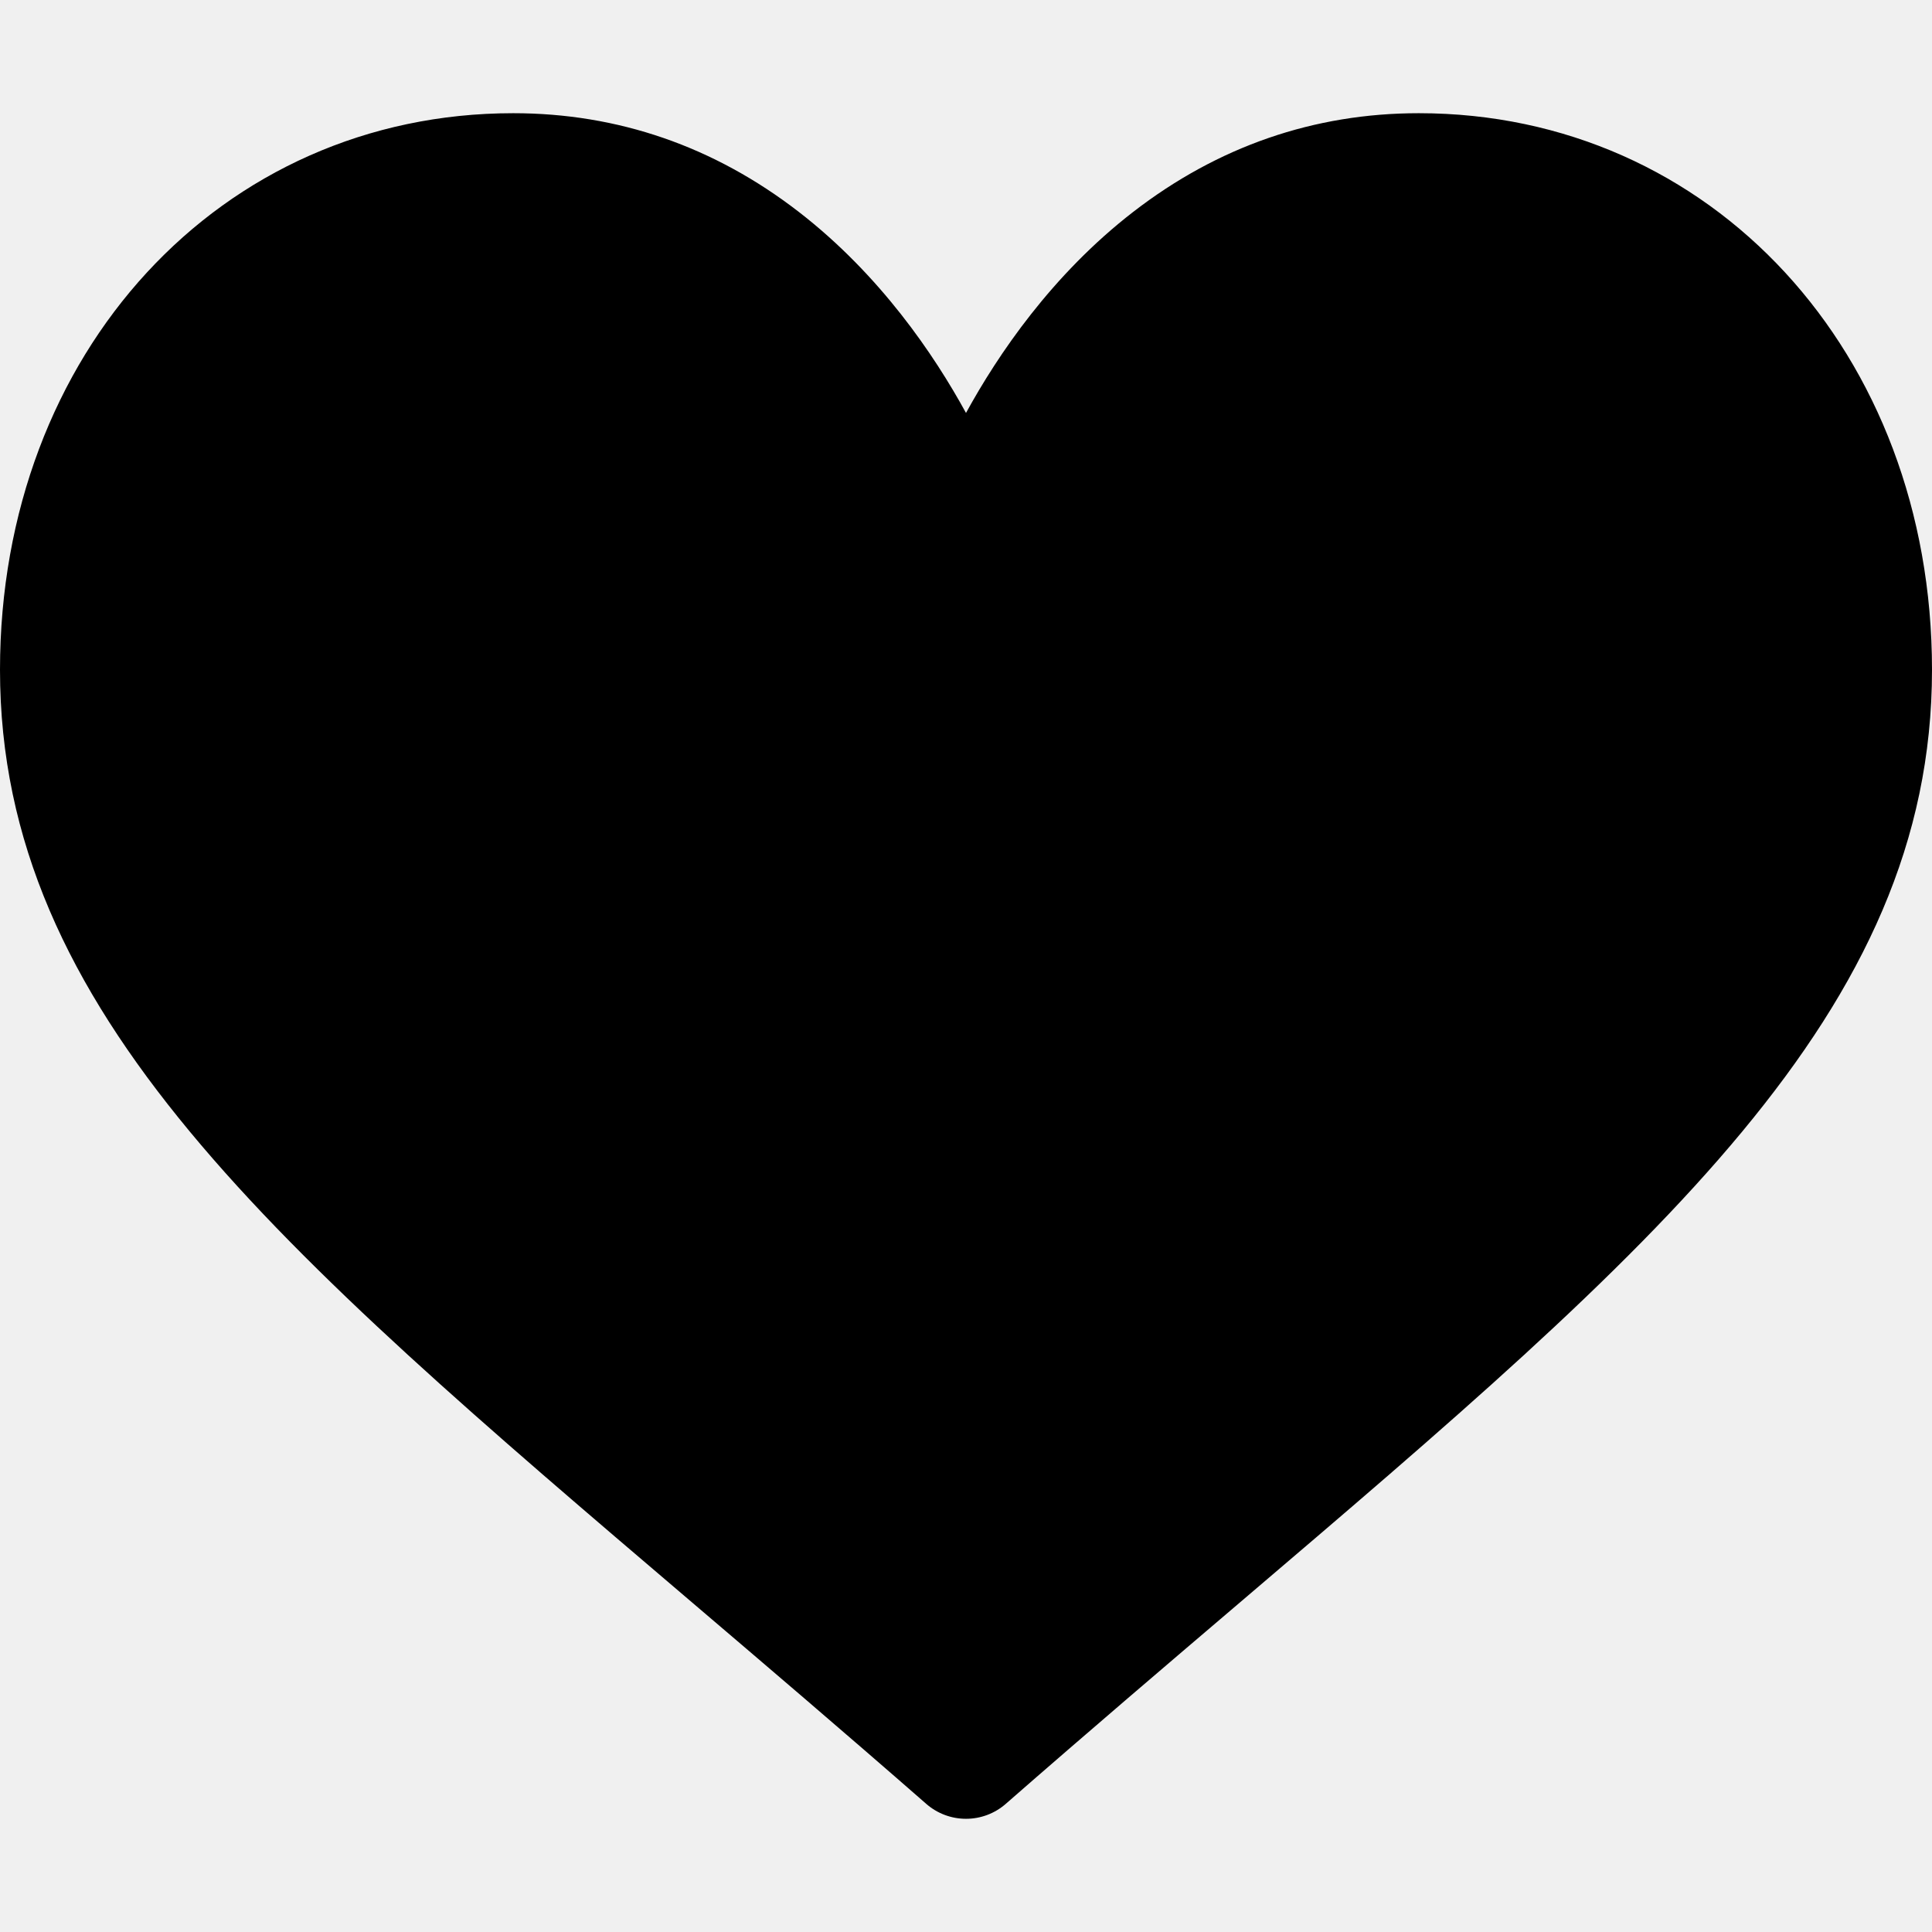
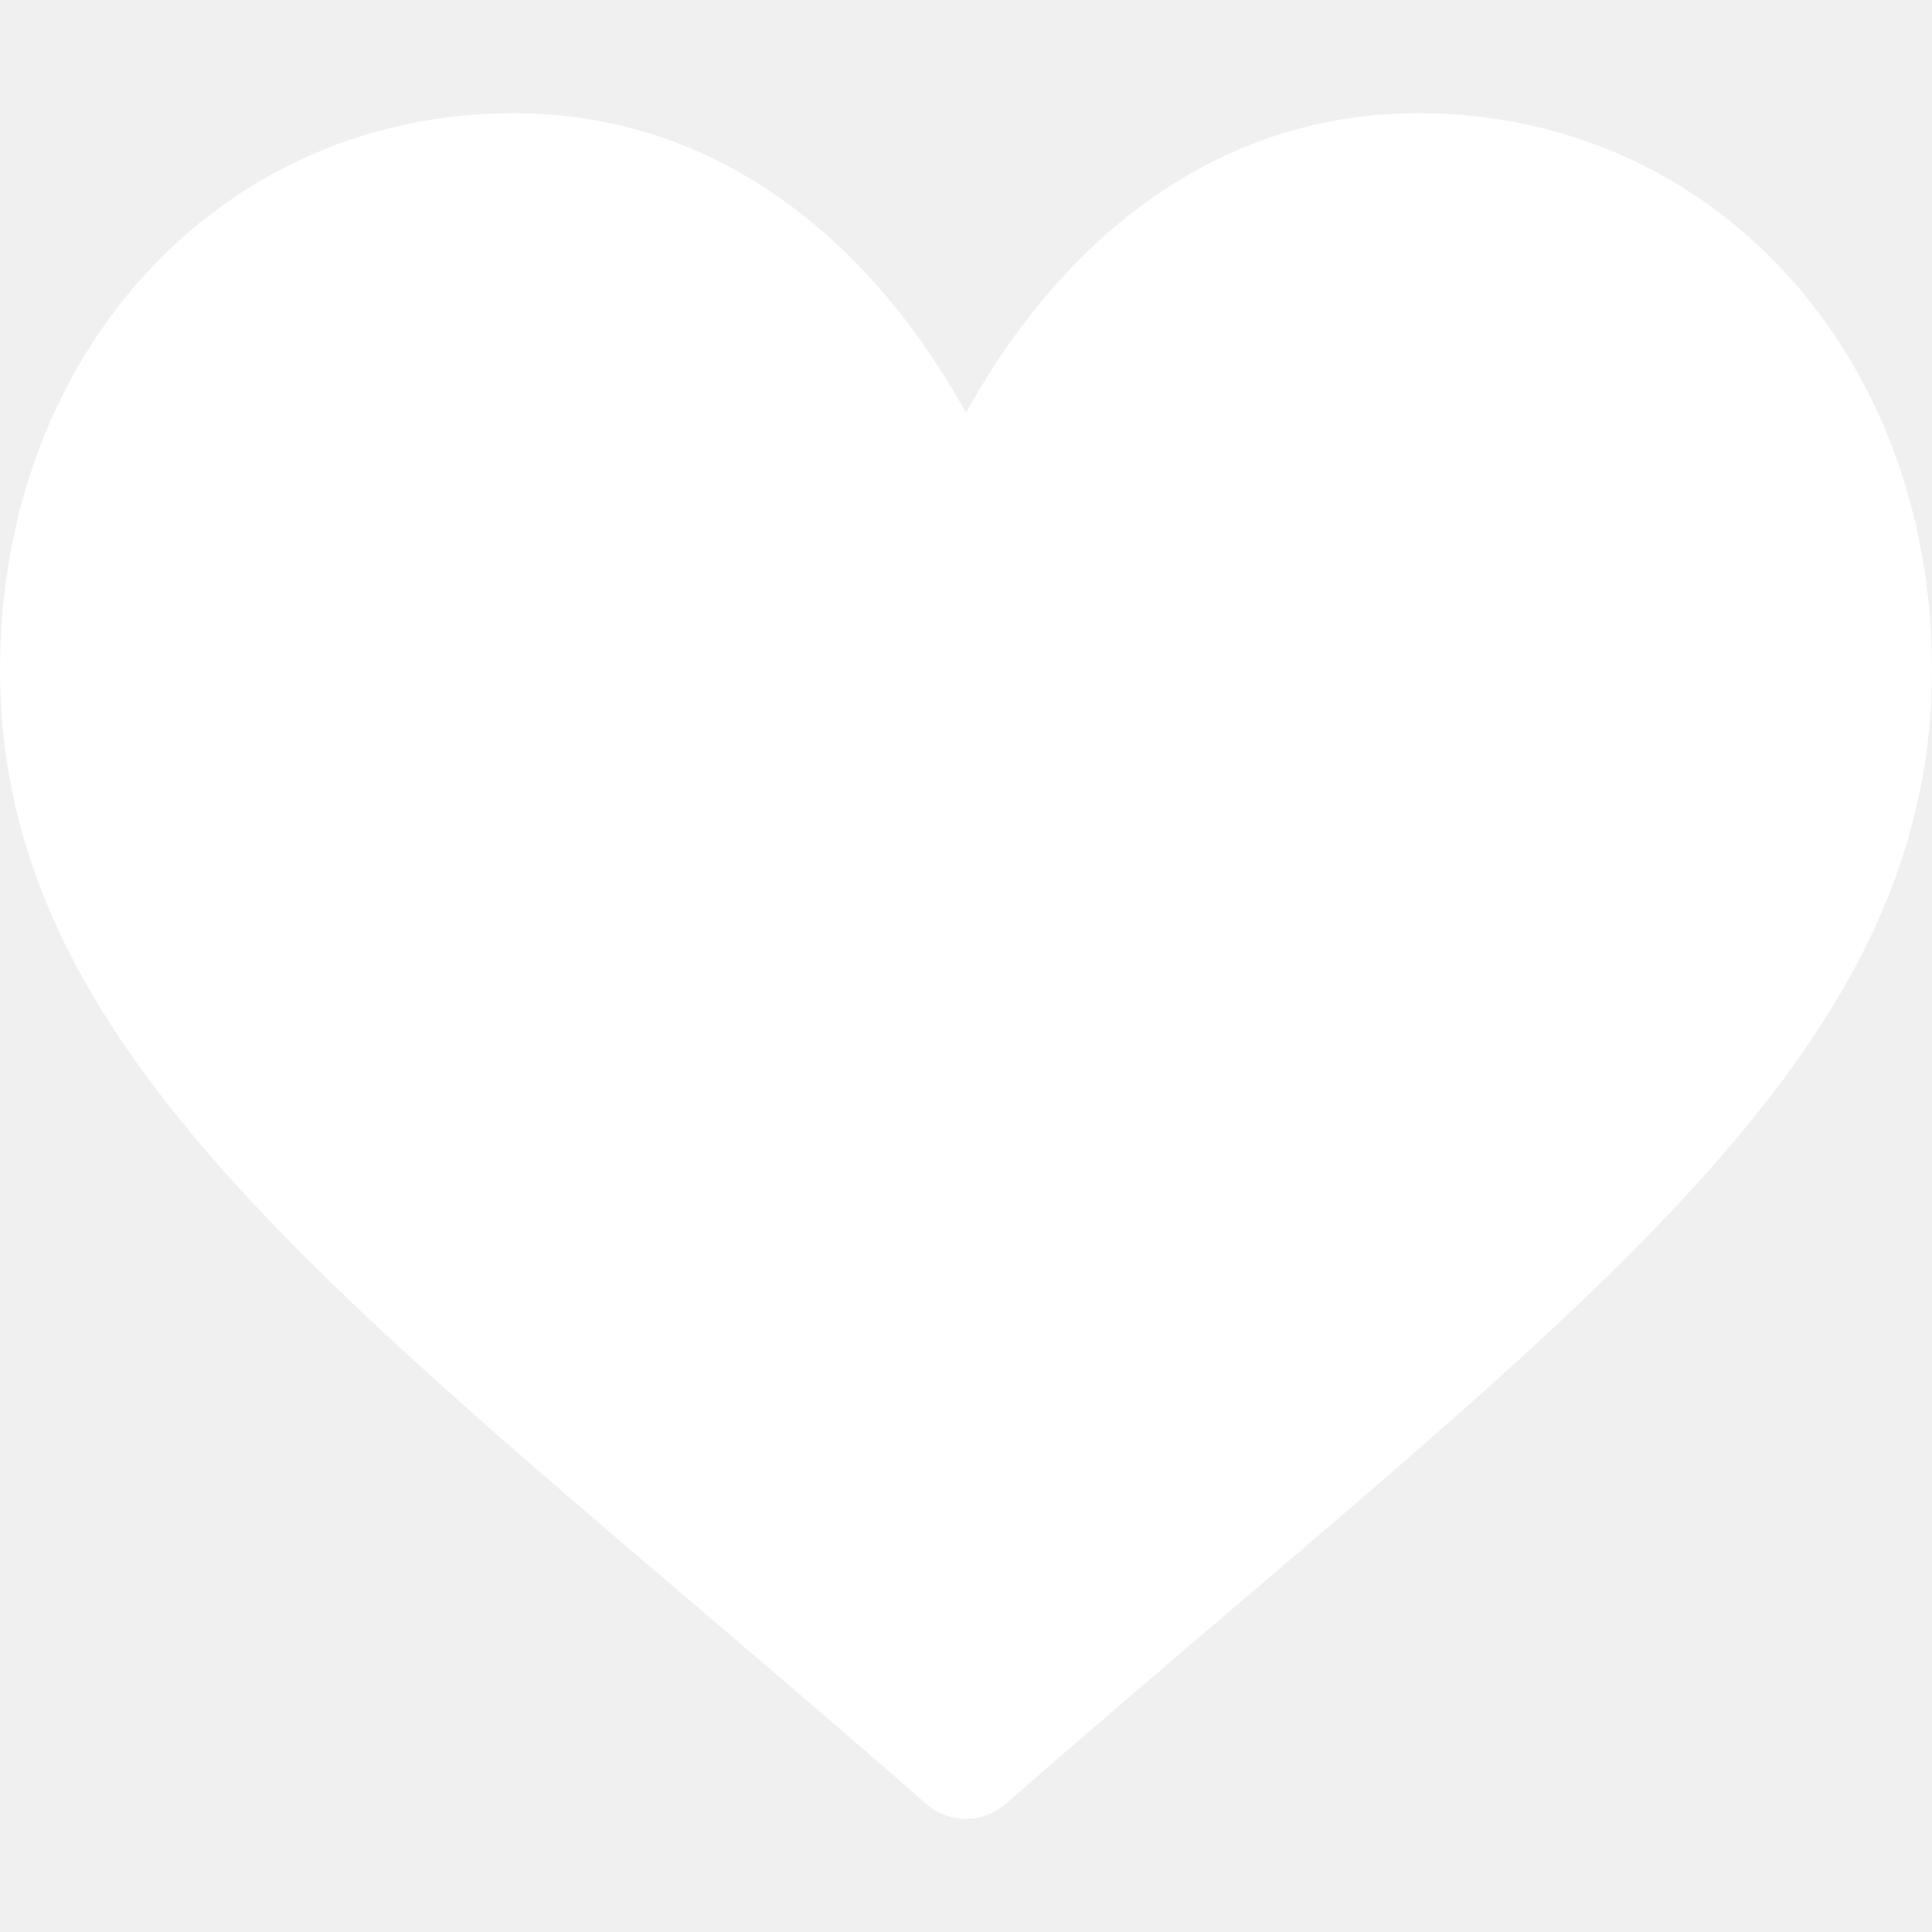
- <svg xmlns="http://www.w3.org/2000/svg" version="1.1" id="Capa_1" x="0px" y="0px" viewBox="0 0 512 512" style="enable-background:new 0 0 512 512;" xml:space="preserve">
-   <g>
-     <g>
-       <path d="M376,30c-27.783,0-53.255,8.804-75.707,26.168c-21.525,16.647-35.856,37.85-44.293,53.268    c-8.437-15.419-22.768-36.621-44.293-53.268C189.255,38.804,163.783,30,136,30C58.468,30,0,93.417,0,177.514    c0,90.854,72.943,153.015,183.369,247.118c18.752,15.981,40.007,34.095,62.099,53.414C248.38,480.596,252.12,482,256,482    s7.62-1.404,10.532-3.953c22.094-19.322,43.348-37.435,62.111-53.425C439.057,330.529,512,268.368,512,177.514    C512,93.417,453.532,30,376,30z" />
-     </g>
-   </g>
-   <g>
- </g>
-   <g>
- </g>
-   <g>
- </g>
-   <g>
- </g>
-   <g>
- </g>
-   <g>
- </g>
-   <g>
- </g>
-   <g>
- </g>
-   <g>
- </g>
-   <g>
- </g>
-   <g>
- </g>
-   <g>
- </g>
-   <g>
- </g>
-   <g>
- </g>
-   <g>
- </g>
+ <svg xmlns="http://www.w3.org/2000/svg" width="35" height="35" viewBox="0 0 35 35" fill="none">
+   <path d="M25.703 2.051C23.804 2.051 22.063 2.653 20.528 3.84C19.056 4.978 18.077 6.427 17.5 7.481C16.923 6.427 15.944 4.978 14.472 3.84C12.937 2.653 11.196 2.051 9.297 2.051C3.997 2.051 0 6.386 0 12.135C0 18.346 4.986 22.595 12.535 29.028C13.817 30.12 15.27 31.358 16.78 32.679C16.979 32.853 17.235 32.949 17.5 32.949C17.765 32.949 18.021 32.853 18.22 32.679C19.73 31.358 21.183 30.12 22.466 29.027C30.014 22.595 35 18.346 35 12.135C35 6.386 31.003 2.051 25.703 2.051Z" fill="white" />
</svg>
